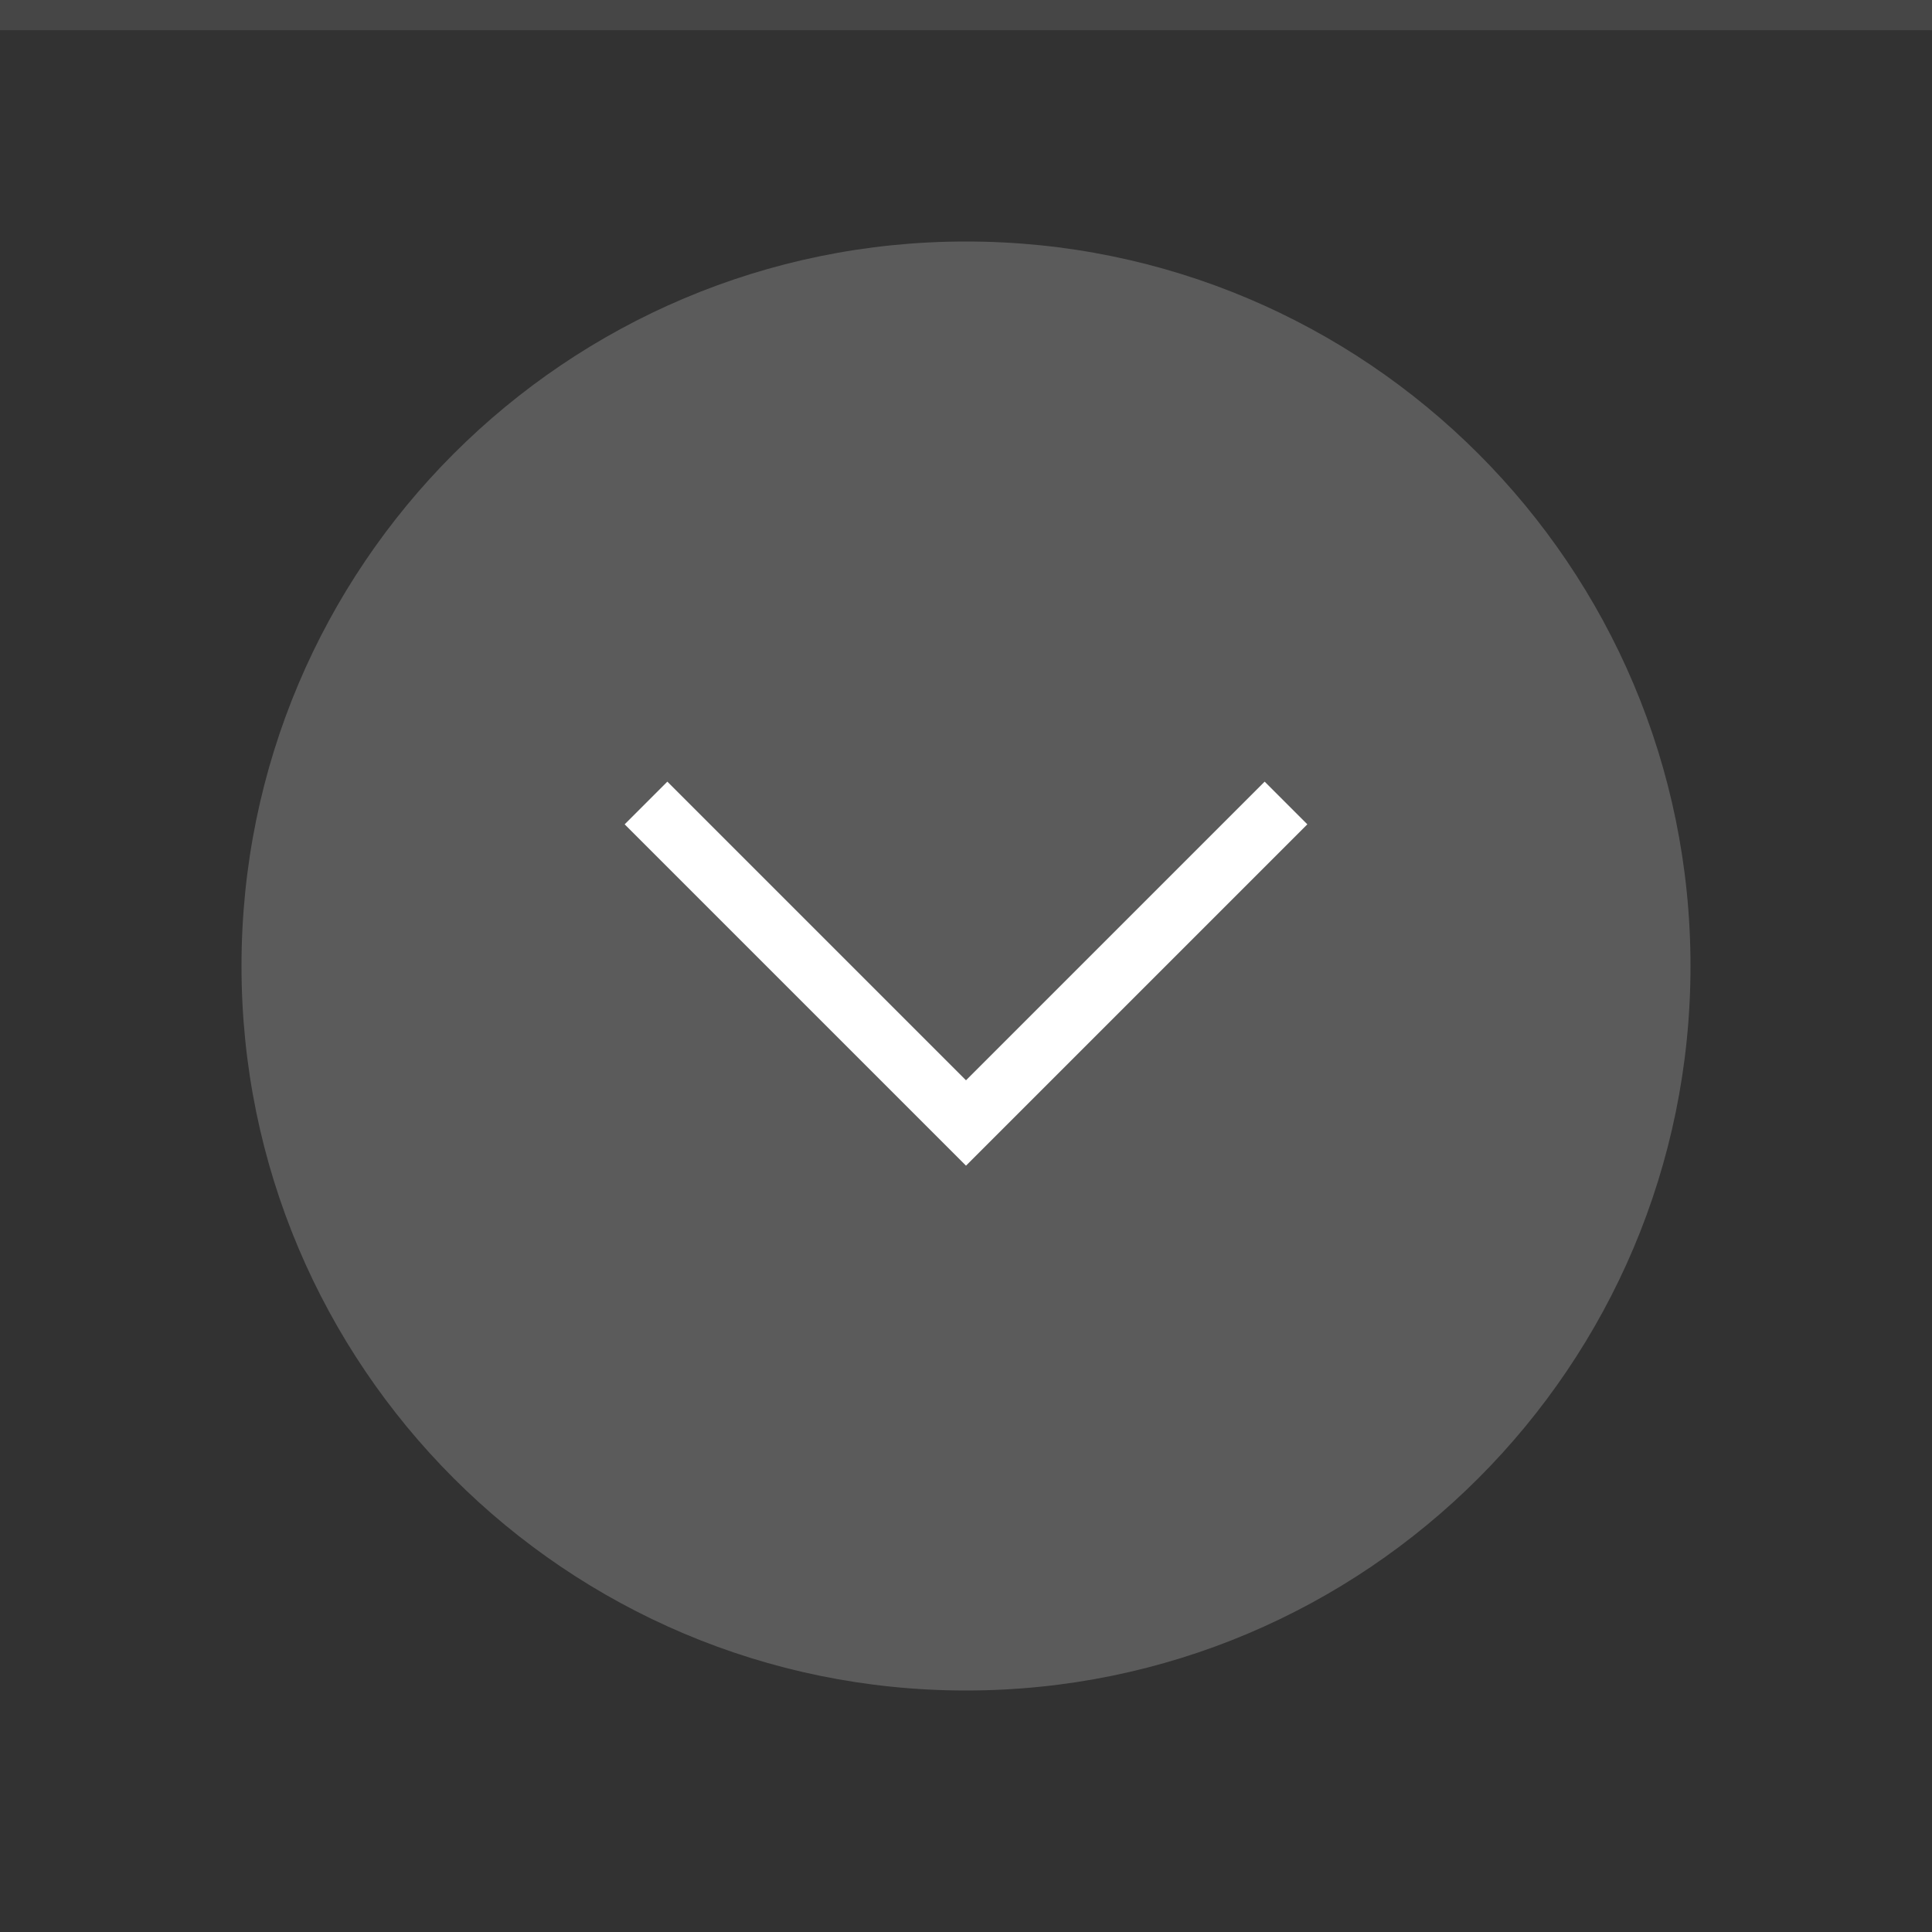
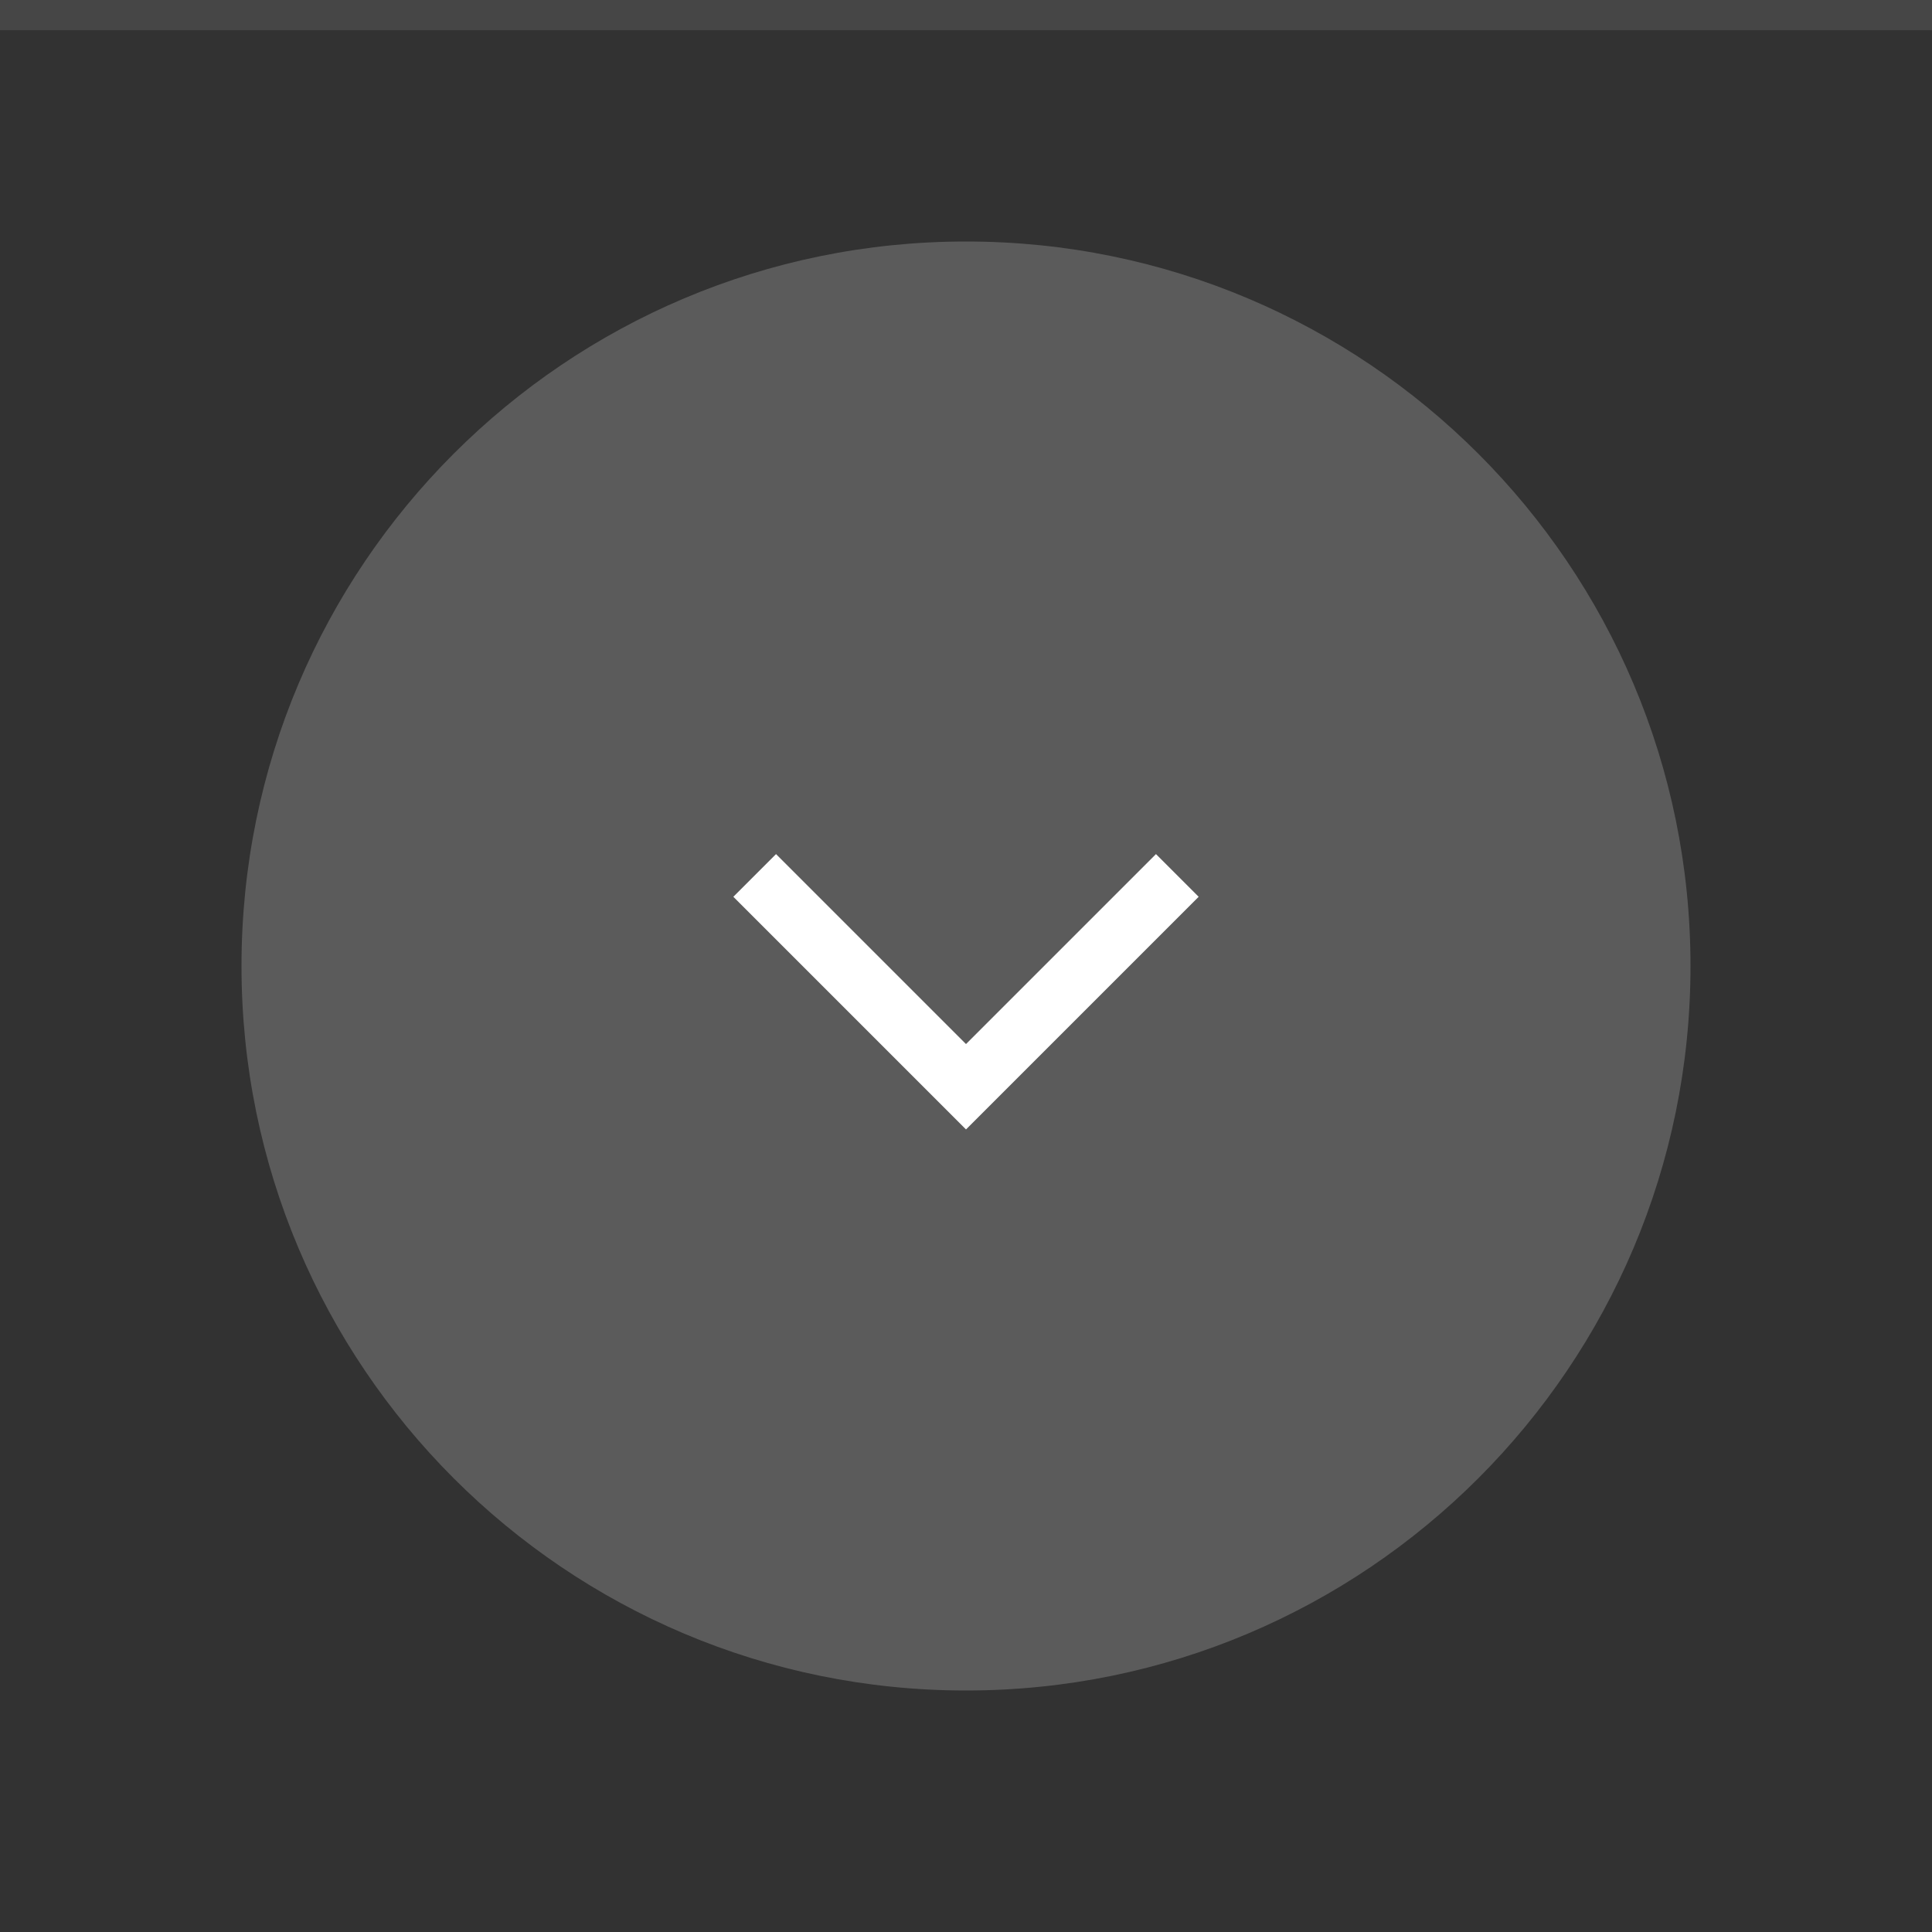
<svg xmlns="http://www.w3.org/2000/svg" width="64" height="64" viewBox="0 0 64 64">
  <rect width="64" height="64" fill="#323232" />
  <rect width="64" height="1" fill="#FFFFFF" fill-opacity="0.1" />
  <g transform="scale(2)" fill="#FFFFFF">
    <circle cx="16" cy="16" r="12" opacity="0.2" />
-     <path d="M10.7 13.3 16 18.6l5.3-5.3" fill="none" stroke="#FFFFFF" stroke-width="1" />
+     <path d="M12.5 14.5 16 18l3.5-3.5" fill="none" stroke="#FFFFFF" stroke-width="1" />
  </g>
</svg>
